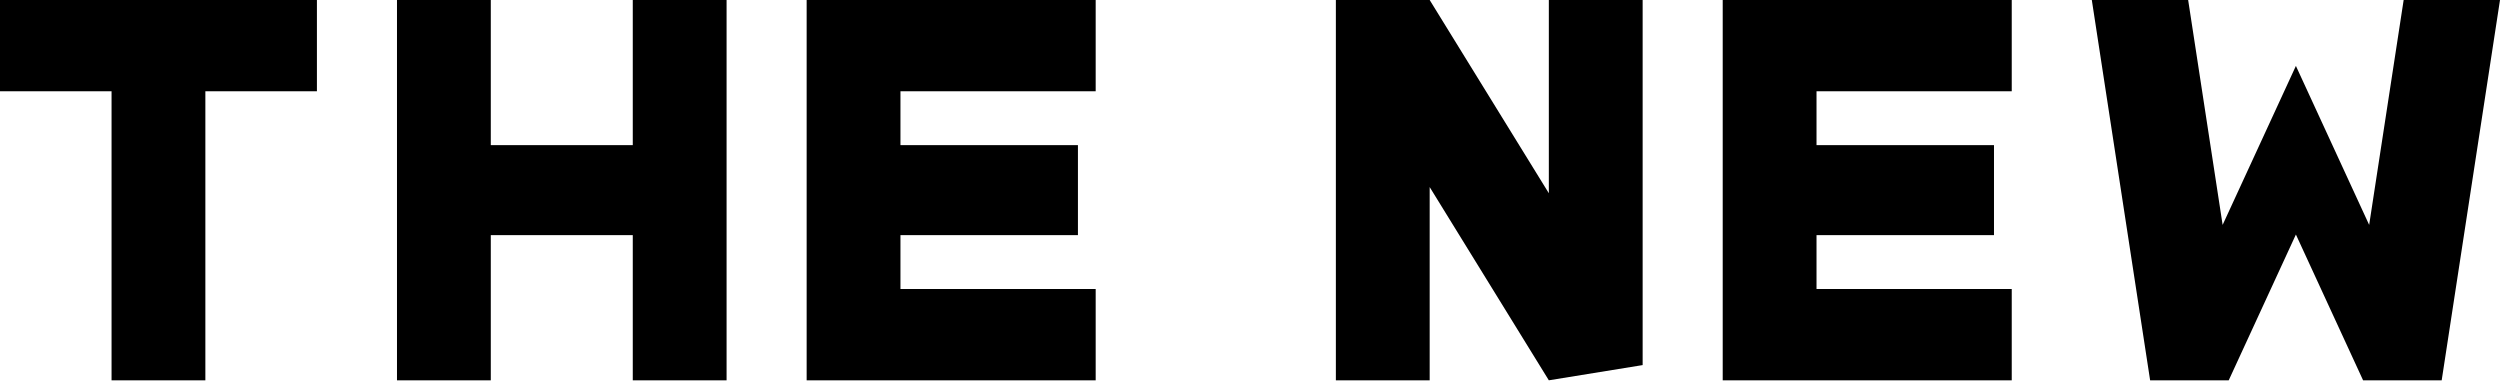
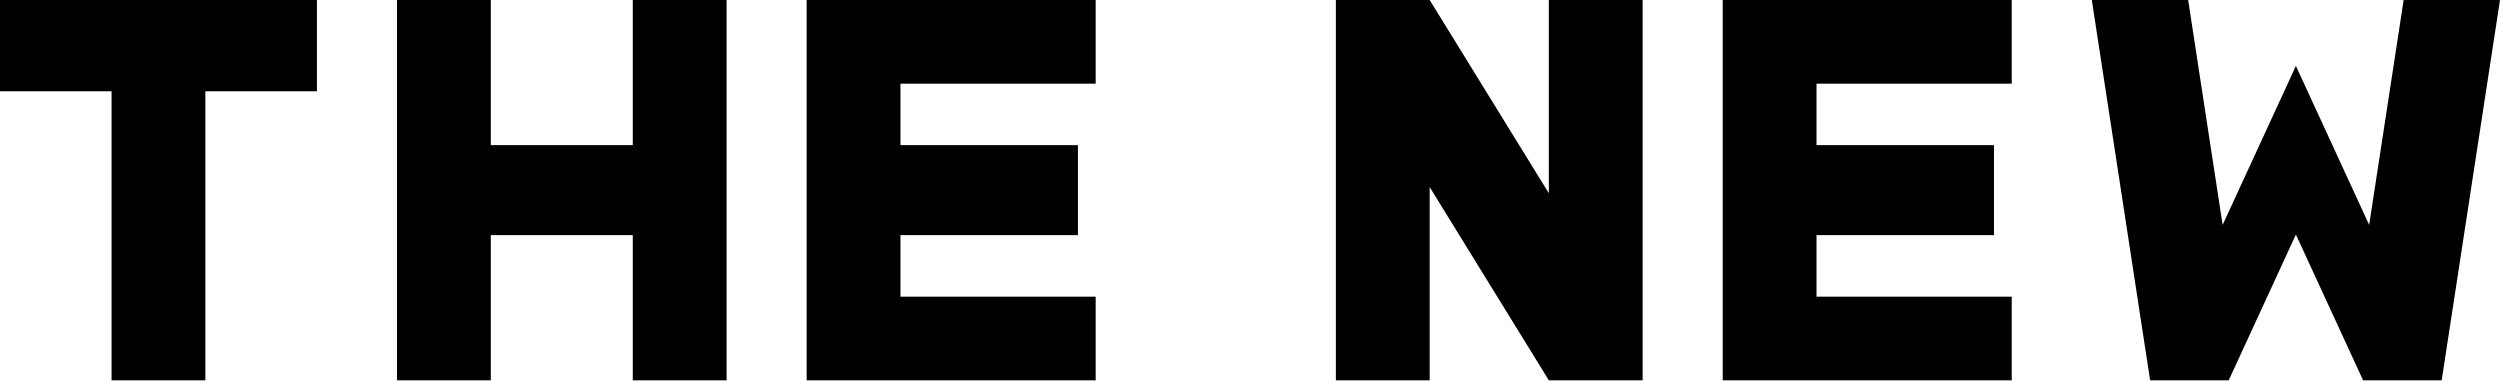
<svg xmlns="http://www.w3.org/2000/svg" viewBox="0 0 1972.11 300" overflow="visible">
-   <path fill="currentColor" d="M0 0L250 0L250 72L162 72L162 300L88 300L88 72L0 72ZM313.16 0L387.16 0L387.16 114.5L499.16 114.5L499.16 0L573.16 0L573.16 300L499.16 300L499.16 185.5L387.16 185.5L387.16 300L313.16 300ZM636.32 0L864.32 0L864.32 72L710.32 72L710.32 114.5L850.32 114.5L850.32 185.5L710.32 185.5L710.32 228L864.32 228L864.32 300L636.32 300ZM1053.79 300L1053.79 0L1127.79 0L1221.79 152.43L1221.79 0L1295.79 0L1295.79 288L1221.79 300L1127.79 147.57L1127.79 300ZM1358.95 0L1586.95 0L1586.95 72L1432.95 72L1432.95 114.5L1572.95 114.5L1572.95 185.5L1432.95 185.5L1432.95 228L1586.95 228L1586.95 300L1358.95 300ZM1650.11 0L1726.11 0L1753.31 177.41L1811.11 52L1868.9 177.41L1896.11 0L1972.11 0L1926.11 300L1864.11 300L1811.11 185L1758.11 300L1696.11 300Z" />
+   <path fill="currentColor" d="M0 0L250 0L250 72L162 72L162 300L88 300L88 72L0 72ZM313.16 0L387.16 0L387.16 114.5L499.16 114.5L499.16 0L573.16 0L573.16 300L499.16 300L499.16 185.5L387.16 185.5L387.16 300L313.16 300ZM636.32 0L864.32 0L864.32 66L710.32 66L710.32 114.5L850.32 114.5L850.32 185.5L710.32 185.5L710.32 234L864.32 234L864.32 300L636.32 300ZM1053.79 300L1053.79 0L1127.79 0L1221.79 152.43L1221.79 0L1295.79 0L1295.79 300L1221.79 300L1127.79 147.57L1127.79 300ZM1358.95 0L1586.95 0L1586.95 66L1432.95 66L1432.95 114.5L1572.95 114.5L1572.95 185.5L1432.95 185.5L1432.95 234L1586.95 234L1586.95 300L1358.95 300ZM1650.11 0L1726.11 0L1753.31 177.41L1811.11 52L1868.9 177.41L1896.11 0L1972.11 0L1926.11 300L1864.11 300L1811.11 185L1758.11 300L1696.11 300Z" />
</svg>
